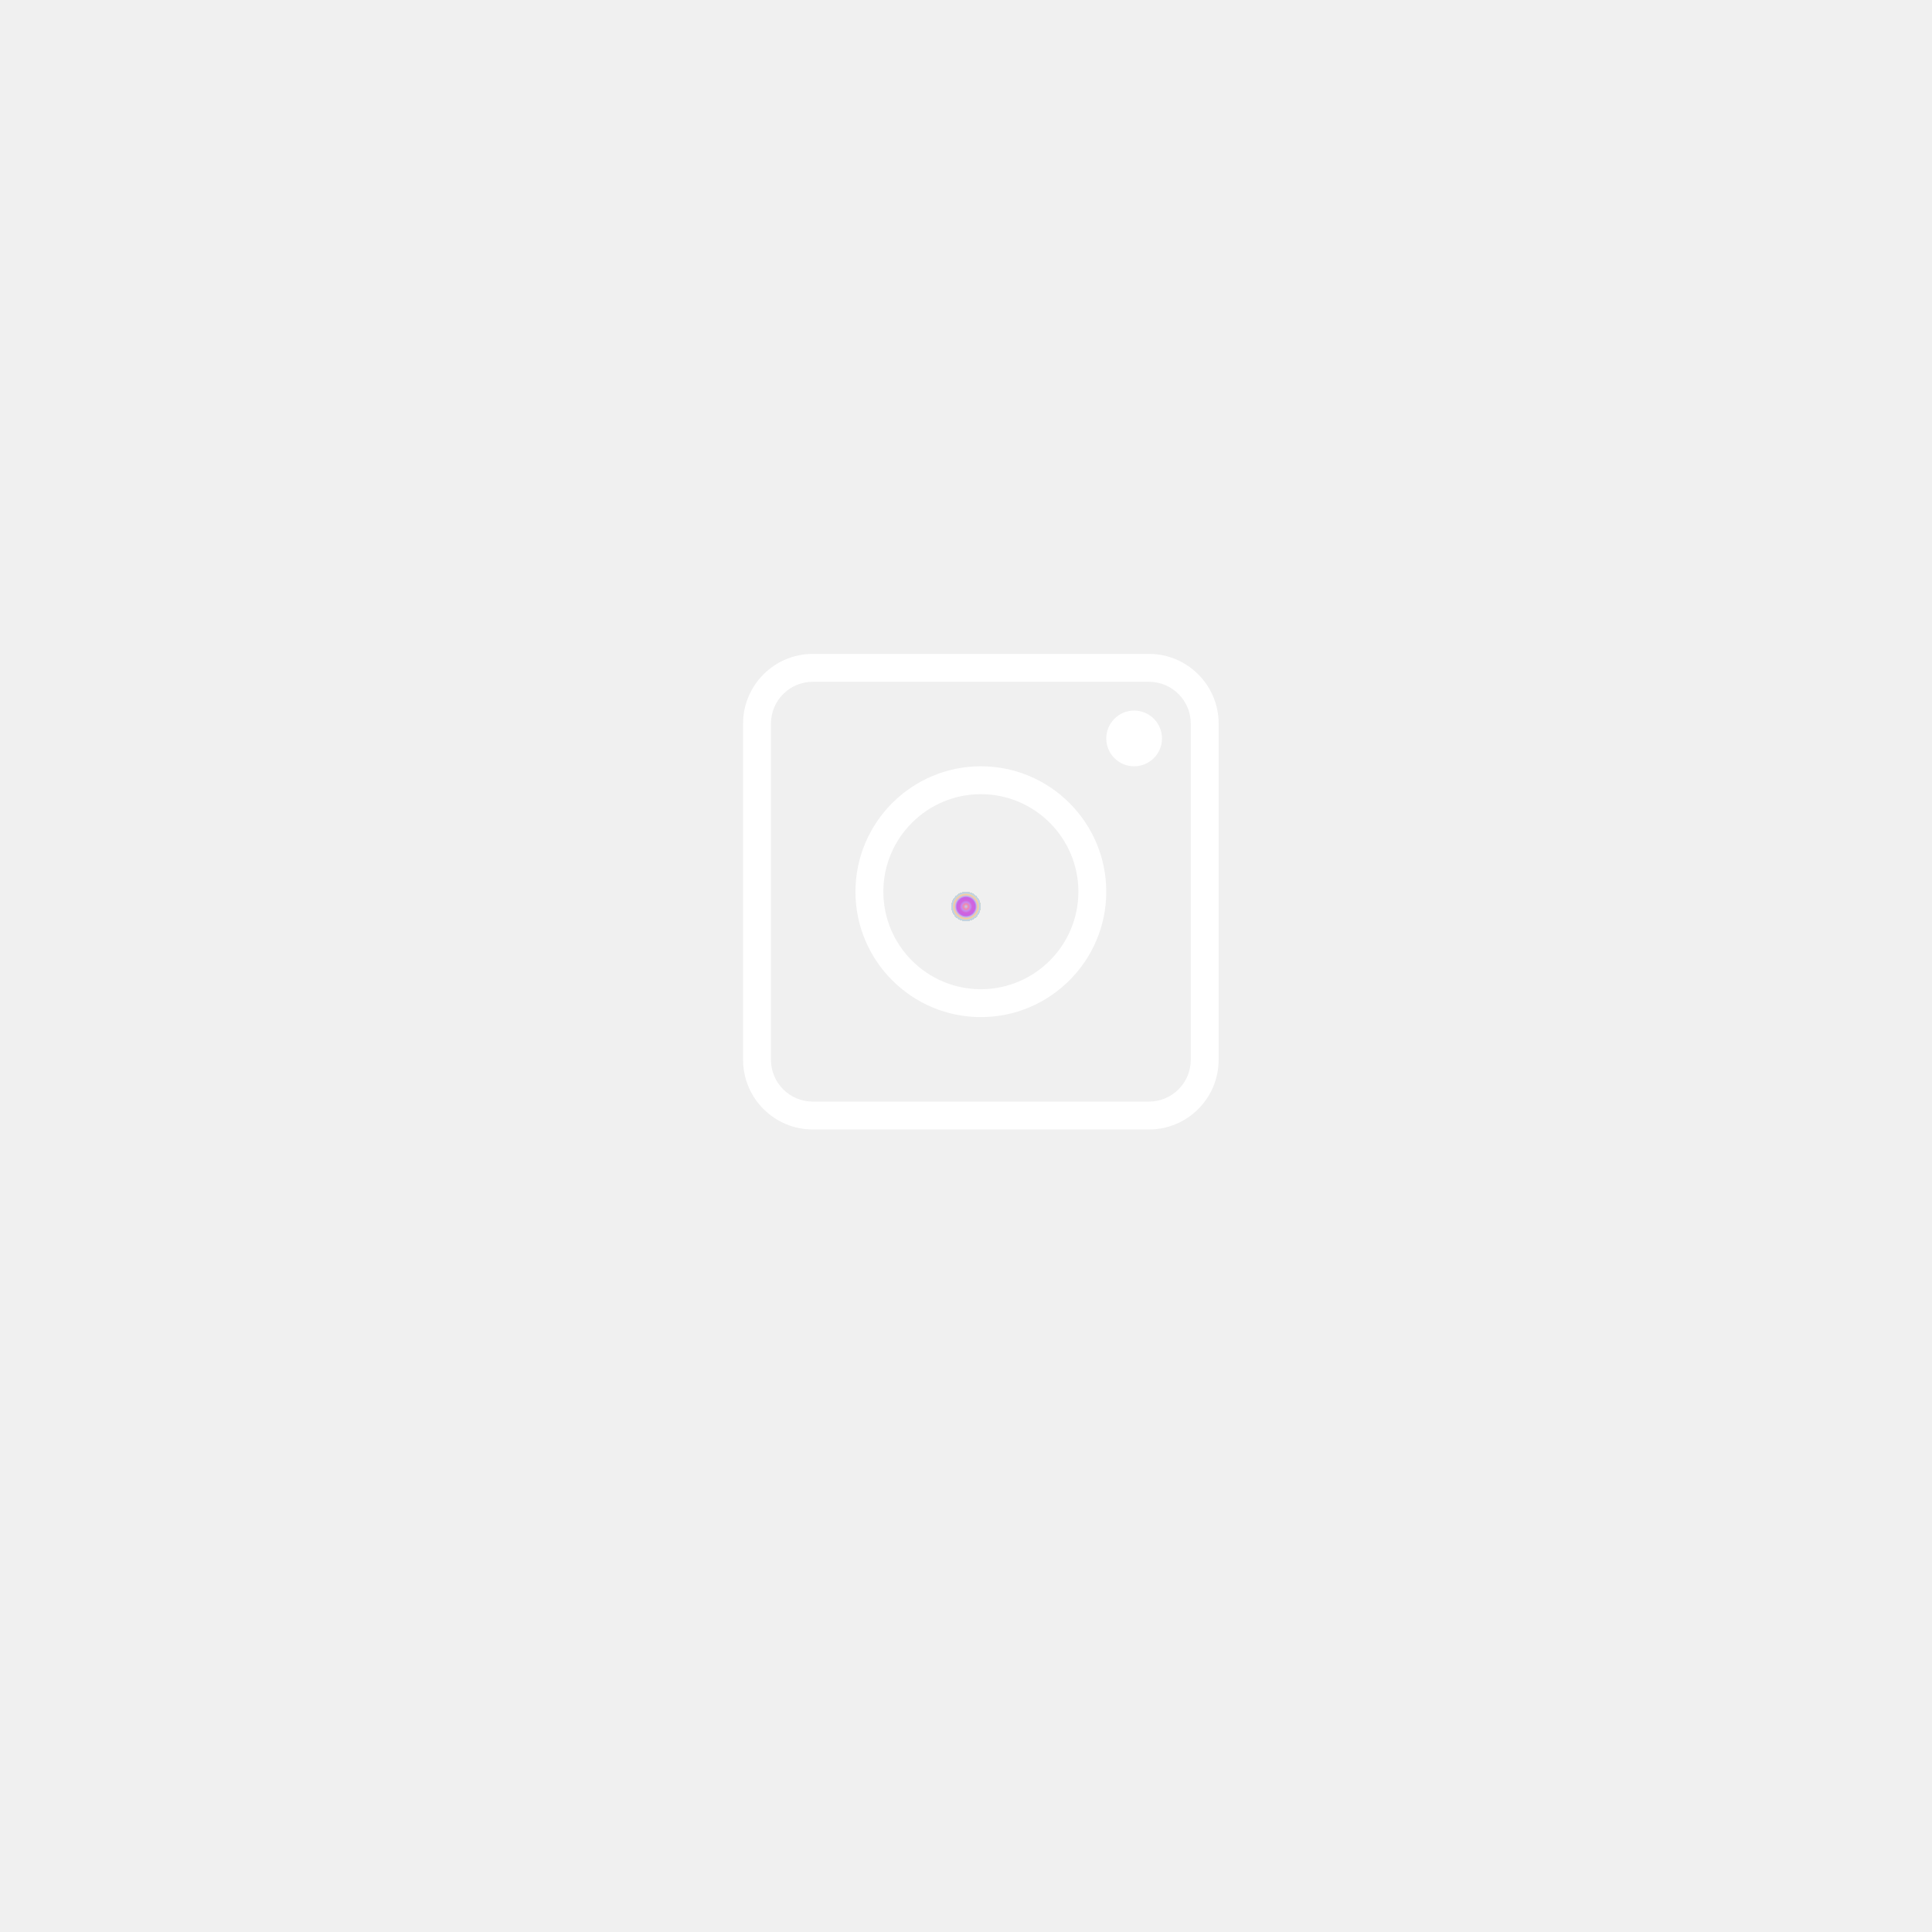
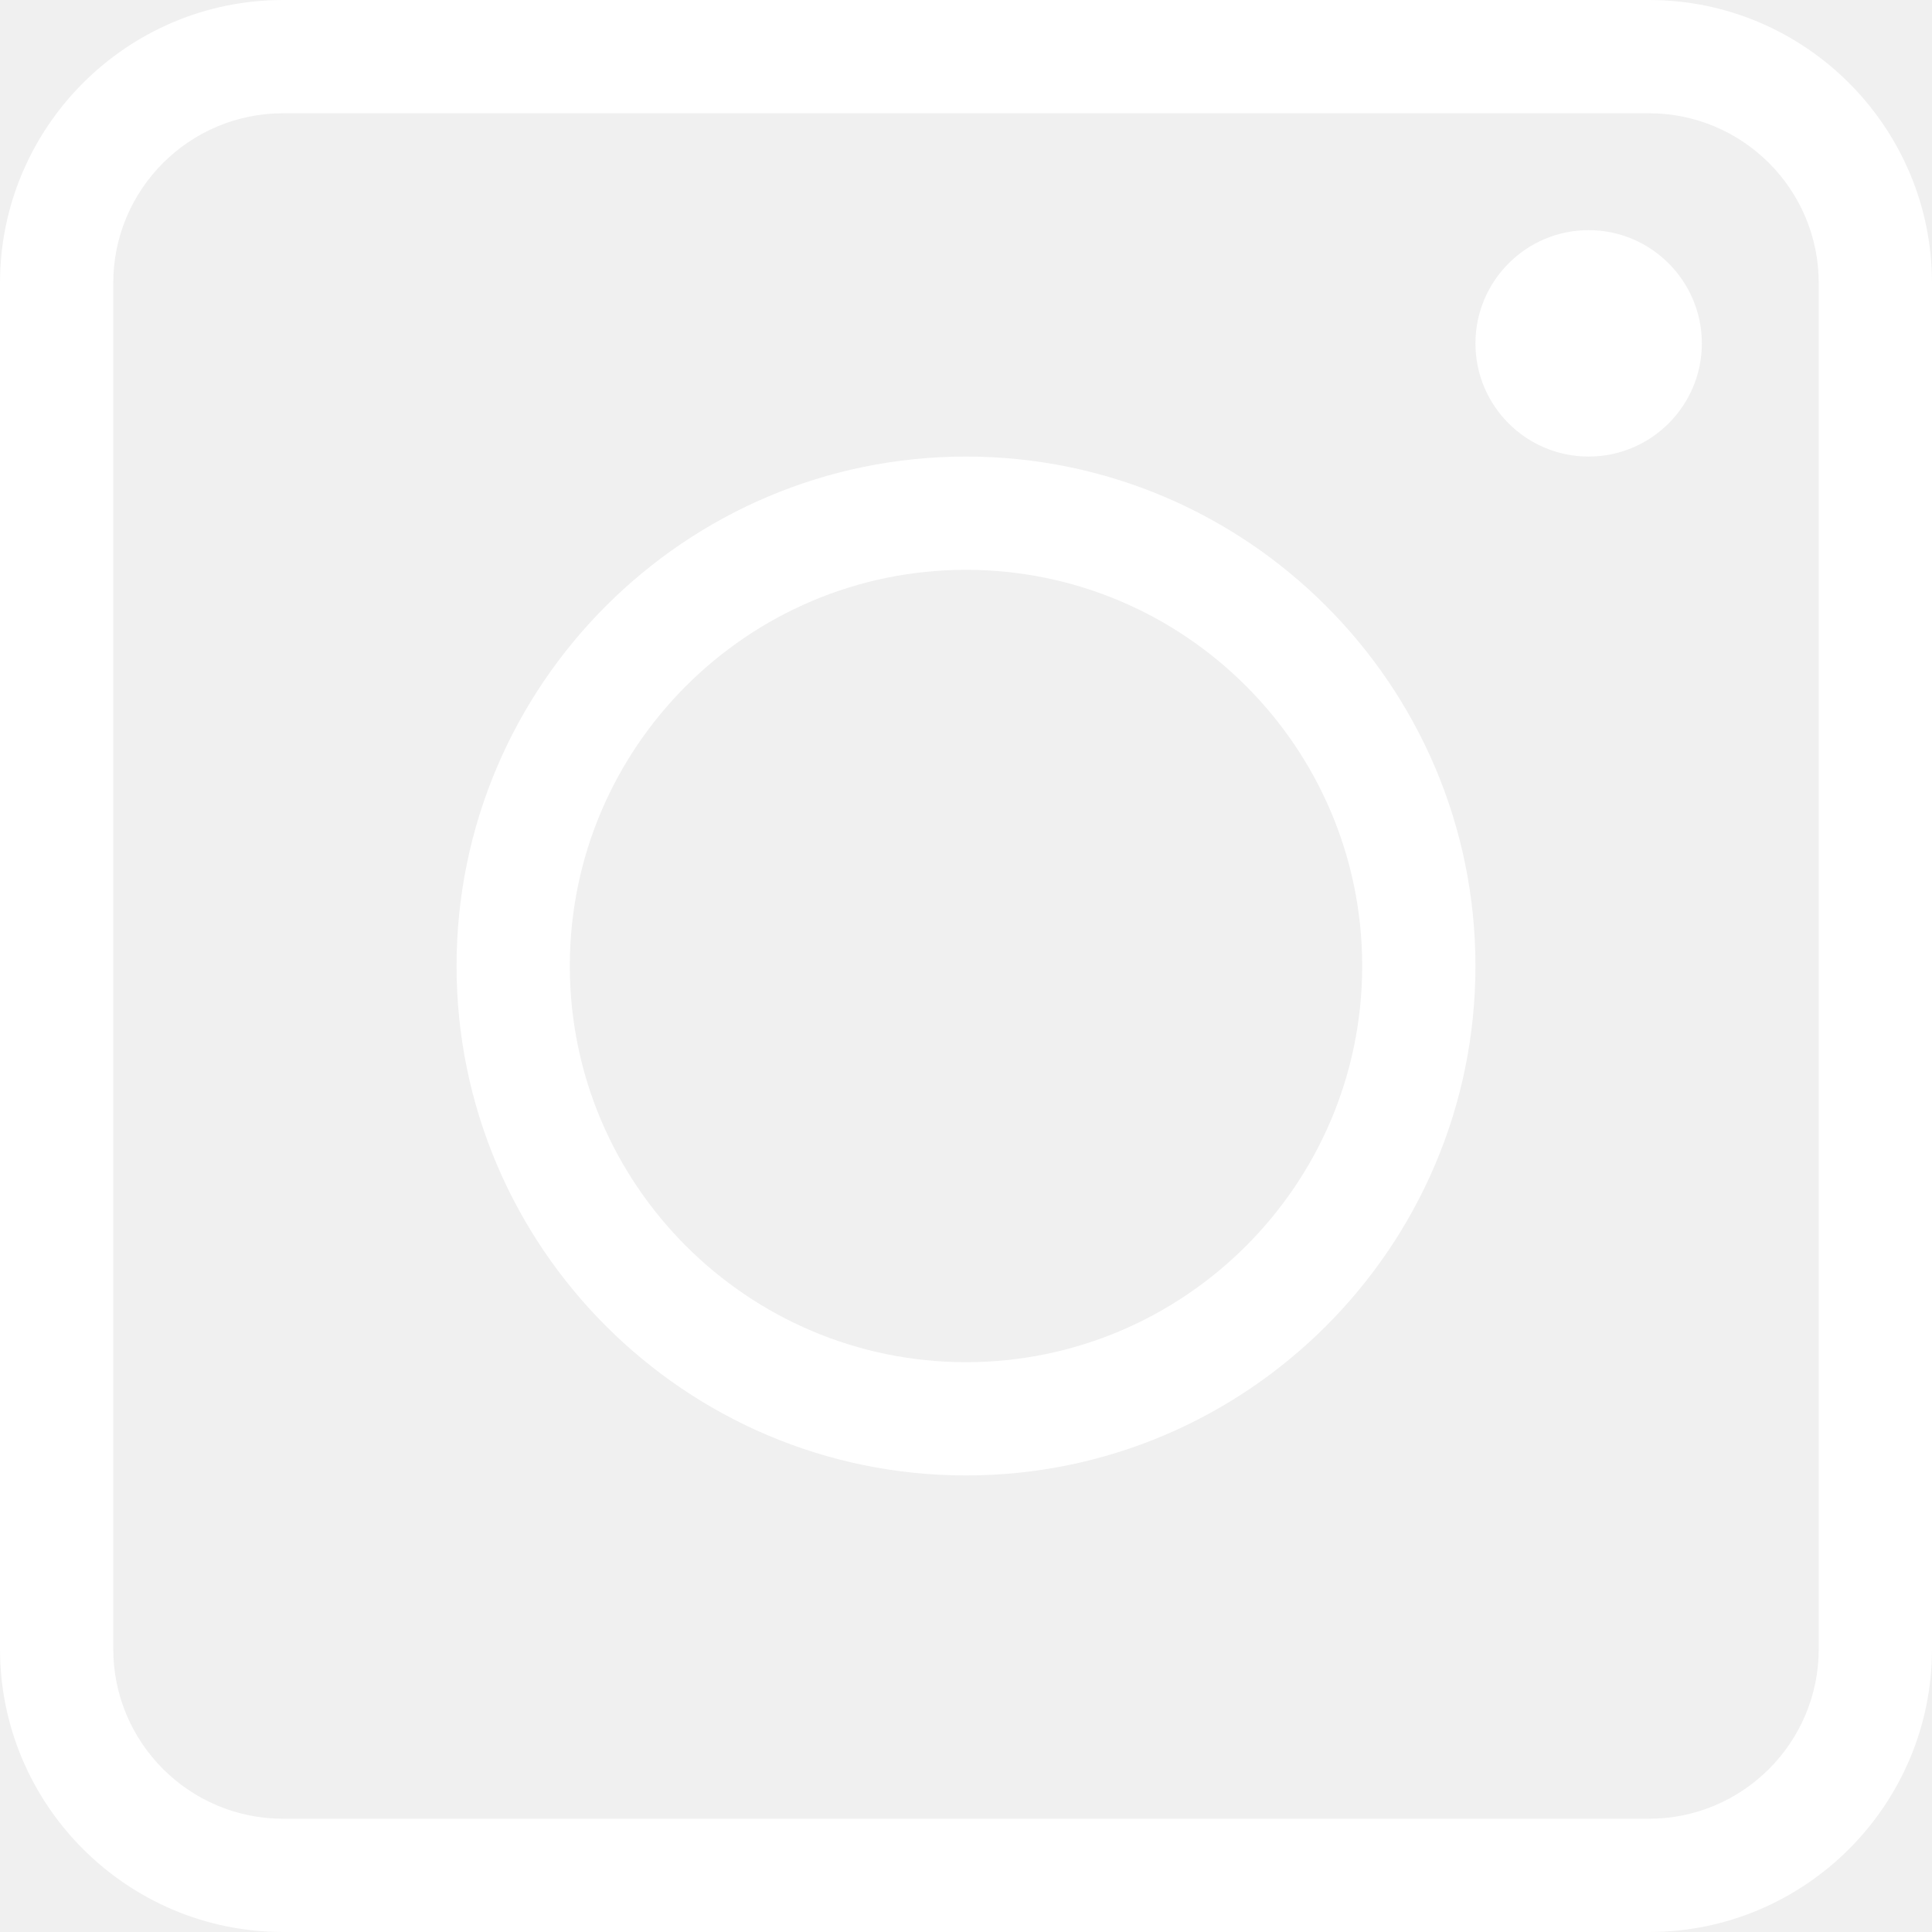
- <svg xmlns="http://www.w3.org/2000/svg" width="65" height="65" viewBox="0 0 65 65" fill="none">
-   <g filter="url(#filter0_d_108_73)">
-     <path fill-rule="evenodd" clip-rule="evenodd" d="M32.5 53C44.926 53 55 42.926 55 30.5C55 18.074 44.926 8 32.5 8C20.074 8 10 18.074 10 30.5C10 42.926 20.074 53 32.5 53Z" fill="url(#paint0_angular_108_73)" />
-   </g>
-   <g clip-path="url(#clip0_108_73)">
-     <path d="M38.656 22H27.344C26.052 22 25 23.052 25 24.344V35.656C25 36.949 26.052 38 27.344 38H38.656C39.949 38 41 36.949 41 35.656V24.344C41 23.052 39.949 22 38.656 22ZM40.062 35.656C40.062 36.432 39.432 37.062 38.656 37.062H27.344C26.568 37.062 25.938 36.432 25.938 35.656V24.344C25.938 23.568 26.568 22.938 27.344 22.938H38.656C39.432 22.938 40.062 23.568 40.062 24.344V35.656Z" fill="white" />
-     <path d="M38.156 23.906C37.639 23.906 37.219 24.327 37.219 24.844C37.219 25.361 37.639 25.781 38.156 25.781C38.673 25.781 39.094 25.361 39.094 24.844C39.094 24.327 38.673 23.906 38.156 23.906Z" fill="white" />
-     <path d="M33 25.781C30.674 25.781 28.781 27.674 28.781 30C28.781 32.326 30.674 34.219 33 34.219C35.326 34.219 37.219 32.326 37.219 30C37.219 27.674 35.326 25.781 33 25.781ZM33 33.281C31.191 33.281 29.719 31.809 29.719 30C29.719 28.191 31.191 26.719 33 26.719C34.809 26.719 36.281 28.191 36.281 30C36.281 31.809 34.809 33.281 33 33.281Z" fill="white" />
+ <svg xmlns="http://www.w3.org/2000/svg" width="16" height="16" viewBox="0 0 16 16" fill="none">
+   <g clip-path="url(#clip0_1_511)">
+     <path d="M13.656 0H2.344C1.052 0 0 1.052 0 2.344V13.656C0 14.949 1.052 16 2.344 16H13.656C14.949 16 16 14.949 16 13.656V2.344C16 1.052 14.949 0 13.656 0ZM15.062 13.656C15.062 14.432 14.432 15.062 13.656 15.062H2.344C1.568 15.062 0.938 14.432 0.938 13.656V2.344C0.938 1.568 1.568 0.938 2.344 0.938H13.656C14.432 0.938 15.062 1.568 15.062 2.344V13.656Z" fill="white" />
+     <path d="M13.156 1.906C12.639 1.906 12.219 2.327 12.219 2.844C12.219 3.361 12.639 3.781 13.156 3.781C13.673 3.781 14.094 3.361 14.094 2.844C14.094 2.327 13.673 1.906 13.156 1.906Z" fill="white" />
+     <path d="M8 3.781C5.674 3.781 3.781 5.674 3.781 8C3.781 10.326 5.674 12.219 8 12.219C10.326 12.219 12.219 10.326 12.219 8C12.219 5.674 10.326 3.781 8 3.781ZM8 11.281C6.191 11.281 4.719 9.809 4.719 8C4.719 6.191 6.191 4.719 8 4.719C9.809 4.719 11.281 6.191 11.281 8C11.281 9.809 9.809 11.281 8 11.281Z" fill="white" />
  </g>
  <defs>
-     <filter id="filter0_d_108_73" x="0" y="0" width="65" height="65" filterUnits="userSpaceOnUse" color-interpolation-filters="sRGB">
-       <feFlood flood-opacity="0" result="BackgroundImageFix" />
-       <feColorMatrix in="SourceAlpha" type="matrix" values="0 0 0 0 0 0 0 0 0 0 0 0 0 0 0 0 0 0 127 0" result="hardAlpha" />
-       <feOffset dy="2" />
-       <feGaussianBlur stdDeviation="5" />
-       <feColorMatrix type="matrix" values="0 0 0 0 0 0 0 0 0 0 0 0 0 0 0 0 0 0 0.1 0" />
-       <feBlend mode="normal" in2="BackgroundImageFix" result="effect1_dropShadow_108_73" />
-       <feBlend mode="normal" in="SourceGraphic" in2="effect1_dropShadow_108_73" result="shape" />
-     </filter>
-     <radialGradient id="paint0_angular_108_73" cx="0" cy="0" r="1" gradientUnits="userSpaceOnUse" gradientTransform="translate(32.5 30.5) rotate(90) scale(0.5)">
-       <stop stop-color="#B8D2F1" />
-       <stop offset="0.167" stop-color="#F289AA" />
-       <stop offset="0.295" stop-color="#C68BF0" />
-       <stop offset="0.427" stop-color="#D164DA" />
-       <stop offset="0.615" stop-color="#C963E8" />
-       <stop offset="0.719" stop-color="#BFC2E8" />
-       <stop offset="0.802" stop-color="#FFC999" />
-       <stop offset="0.875" stop-color="#D0D8C9" />
-       <stop offset="0.928" stop-color="#BAD0F1" />
-       <stop offset="0.997" stop-color="#CED8CB" />
-       <stop offset="1" stop-color="white" stop-opacity="0" />
-     </radialGradient>
-     <clipPath id="clip0_108_73">
-       <rect width="16" height="16" fill="white" transform="translate(25 22)" />
+     <clipPath id="clip0_1_511">
+       <rect width="16" height="16" fill="white" />
    </clipPath>
  </defs>
</svg>
